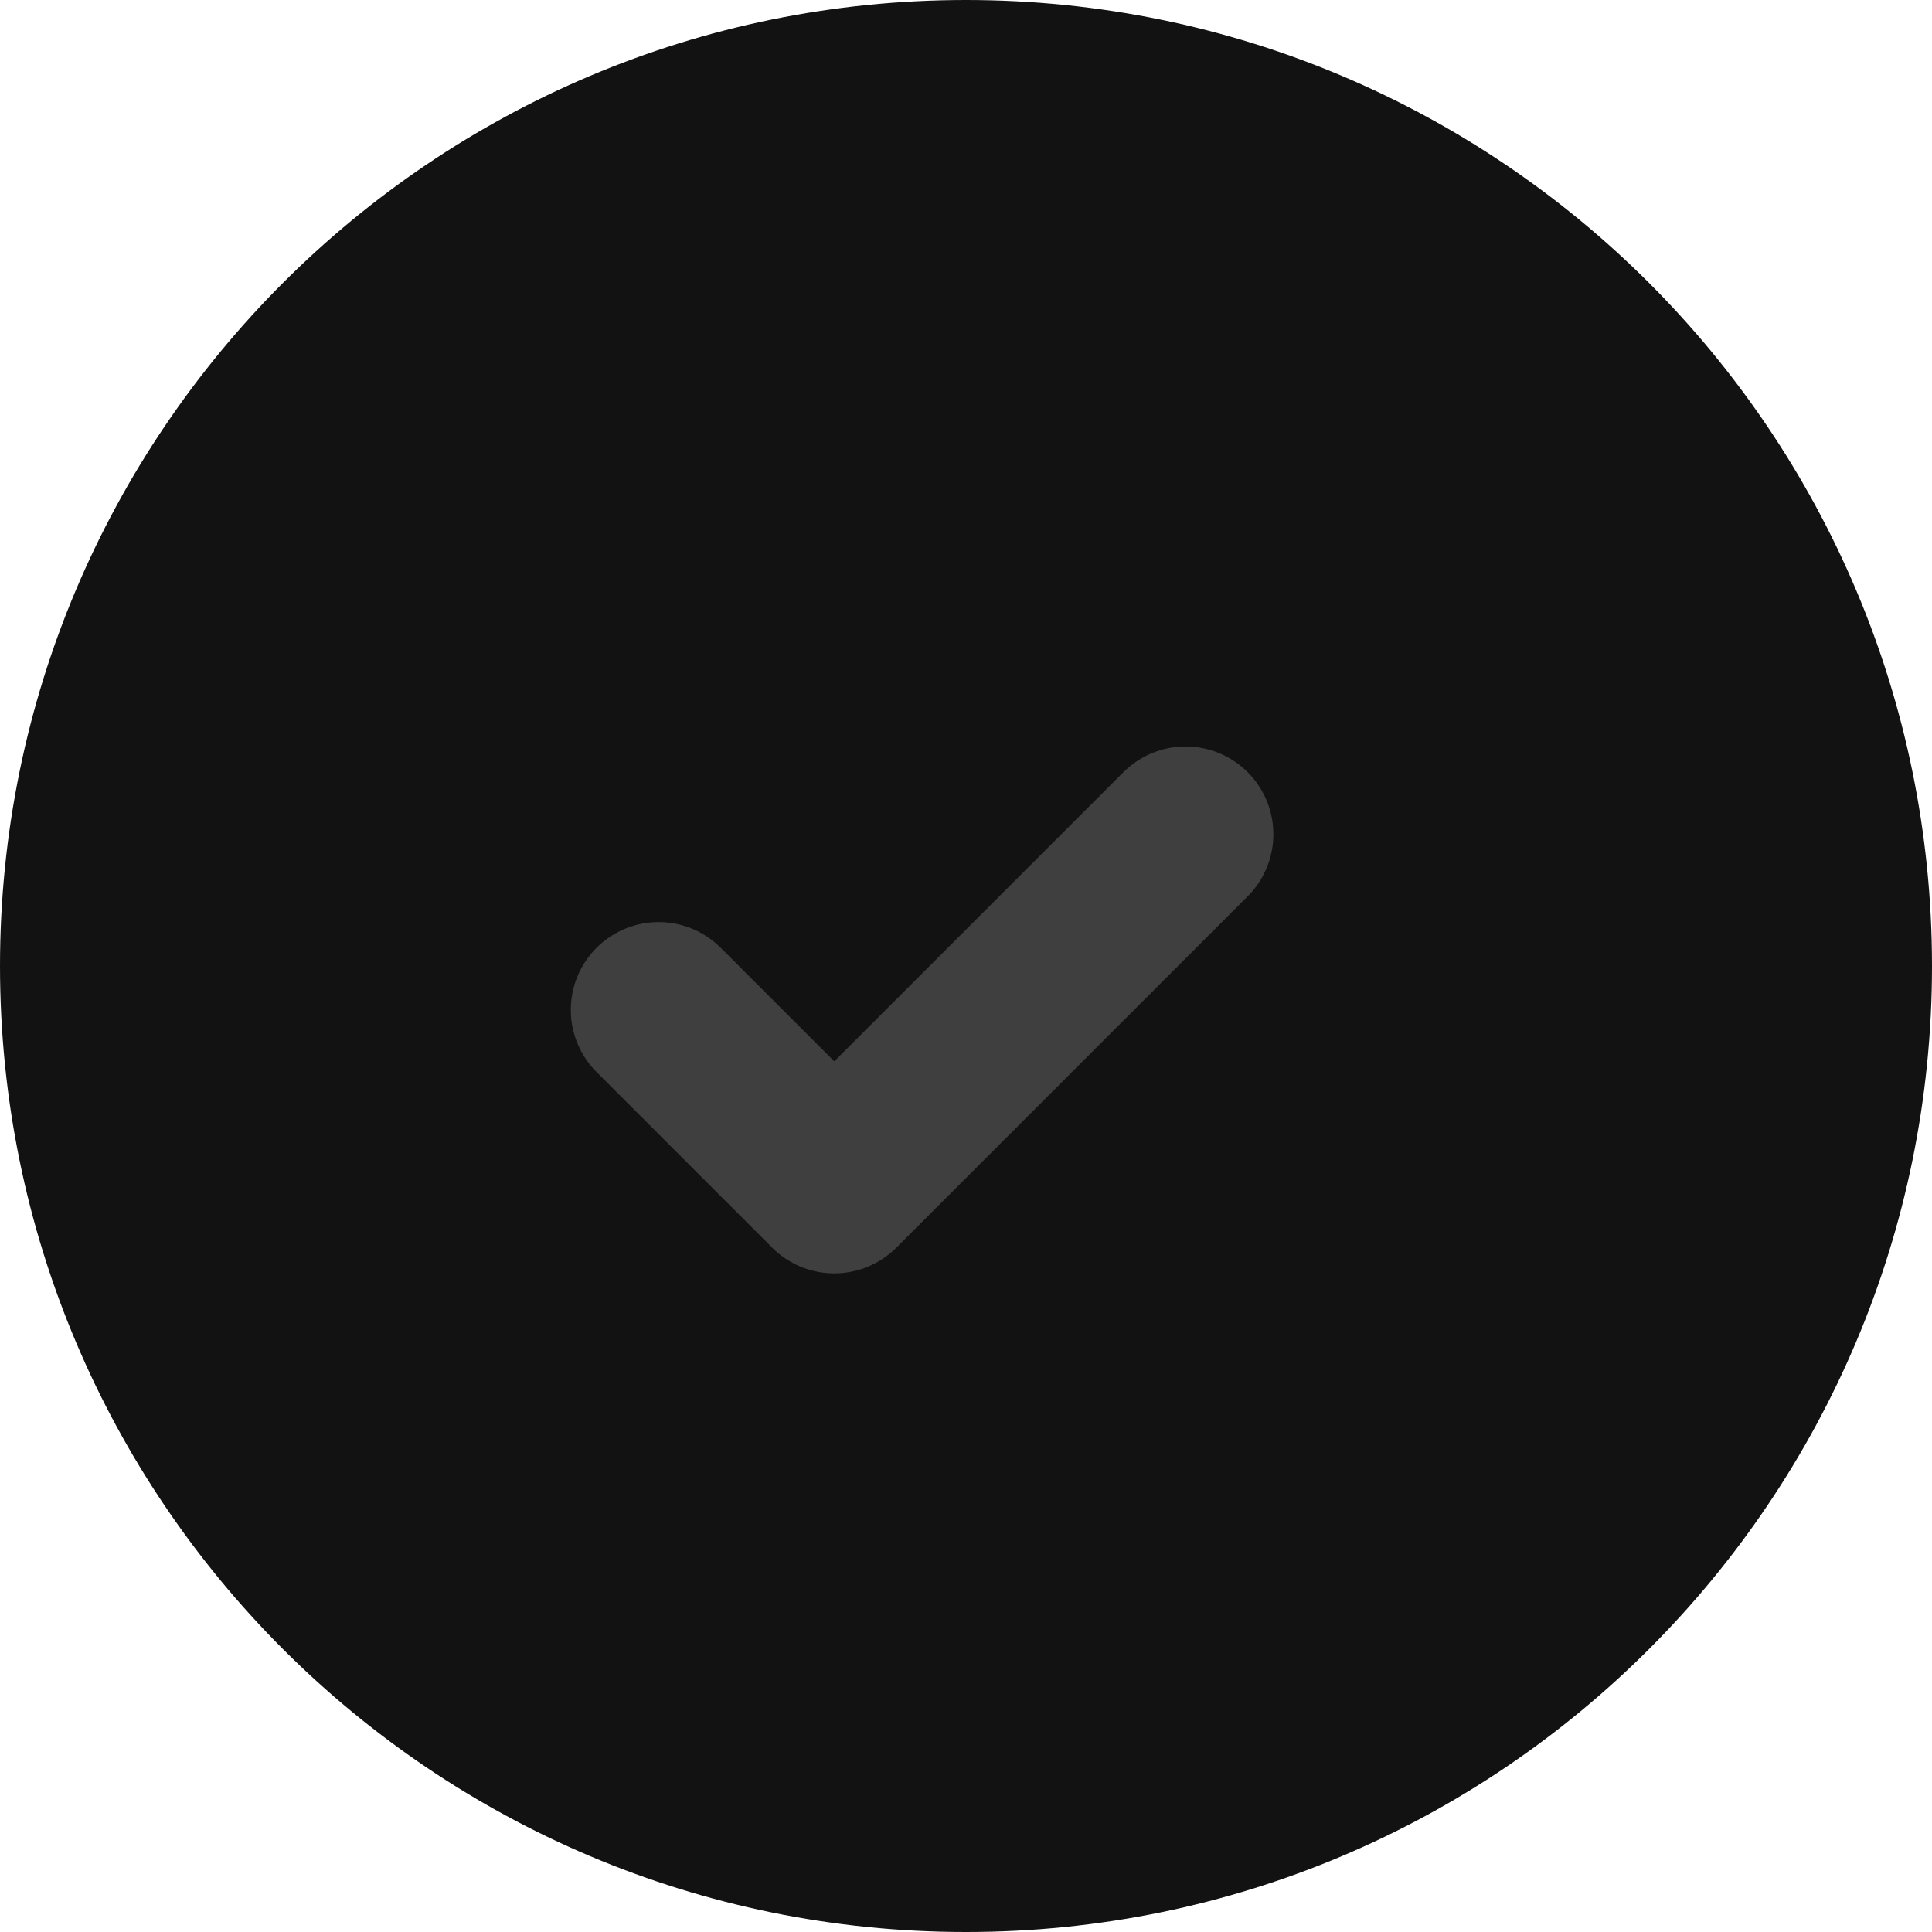
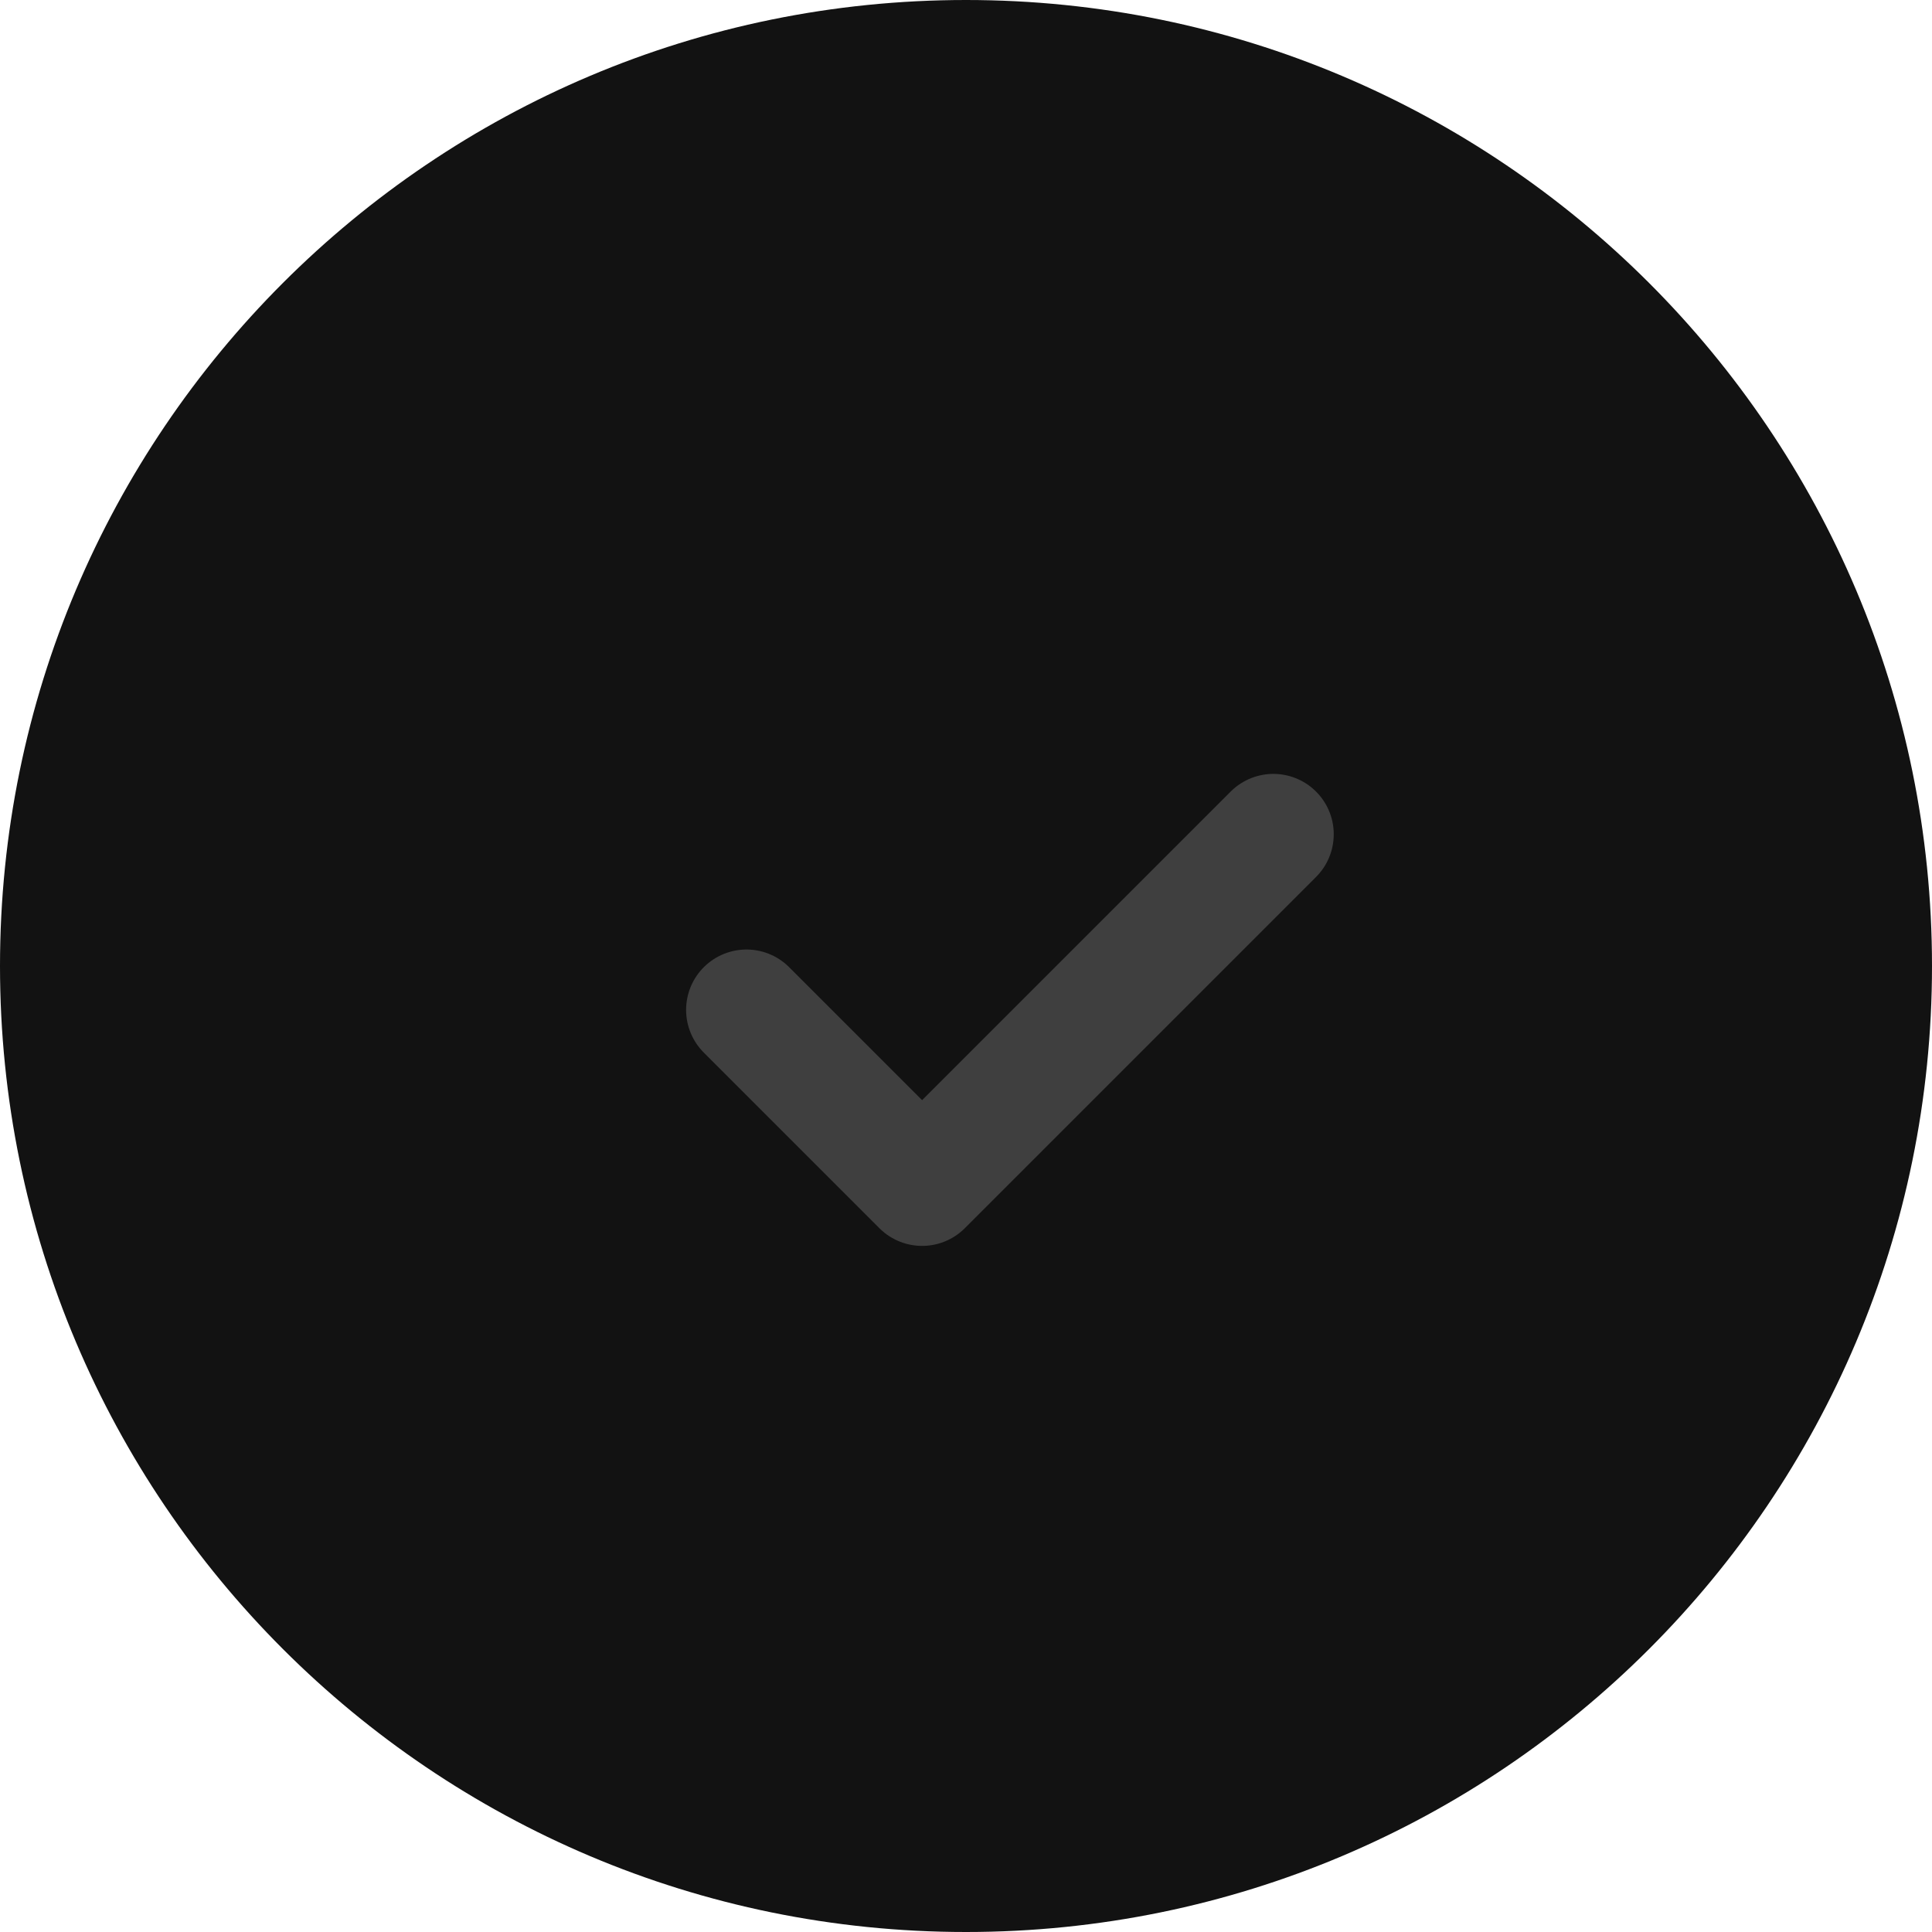
- <svg xmlns="http://www.w3.org/2000/svg" id="open" width="22" height="22" viewBox="0 0 22 22">
-   <rect id="open-2" data-name="open" width="22" height="22" rx="11" fill="#121212" />
-   <path id="Caminho_2" data-name="Caminho 2" d="M17,11l2,2,4-4" transform="translate(-9.5 0.5)" fill="none" stroke="#3F3F3F" stroke-linecap="round" stroke-linejoin="round" stroke-width="2" />
+ <svg xmlns="http://www.w3.org/2000/svg" width="32" height="32">
+   <rect data-name="open" width="32" height="32" rx="16" fill="#121212" />
+   <path data-name="Caminho 2" d="m12.364 16.727 2.909 2.909 5.818-5.818" fill="none" stroke="#3f3f3f" stroke-linecap="round" stroke-linejoin="round" stroke-width="2" />
</svg>
